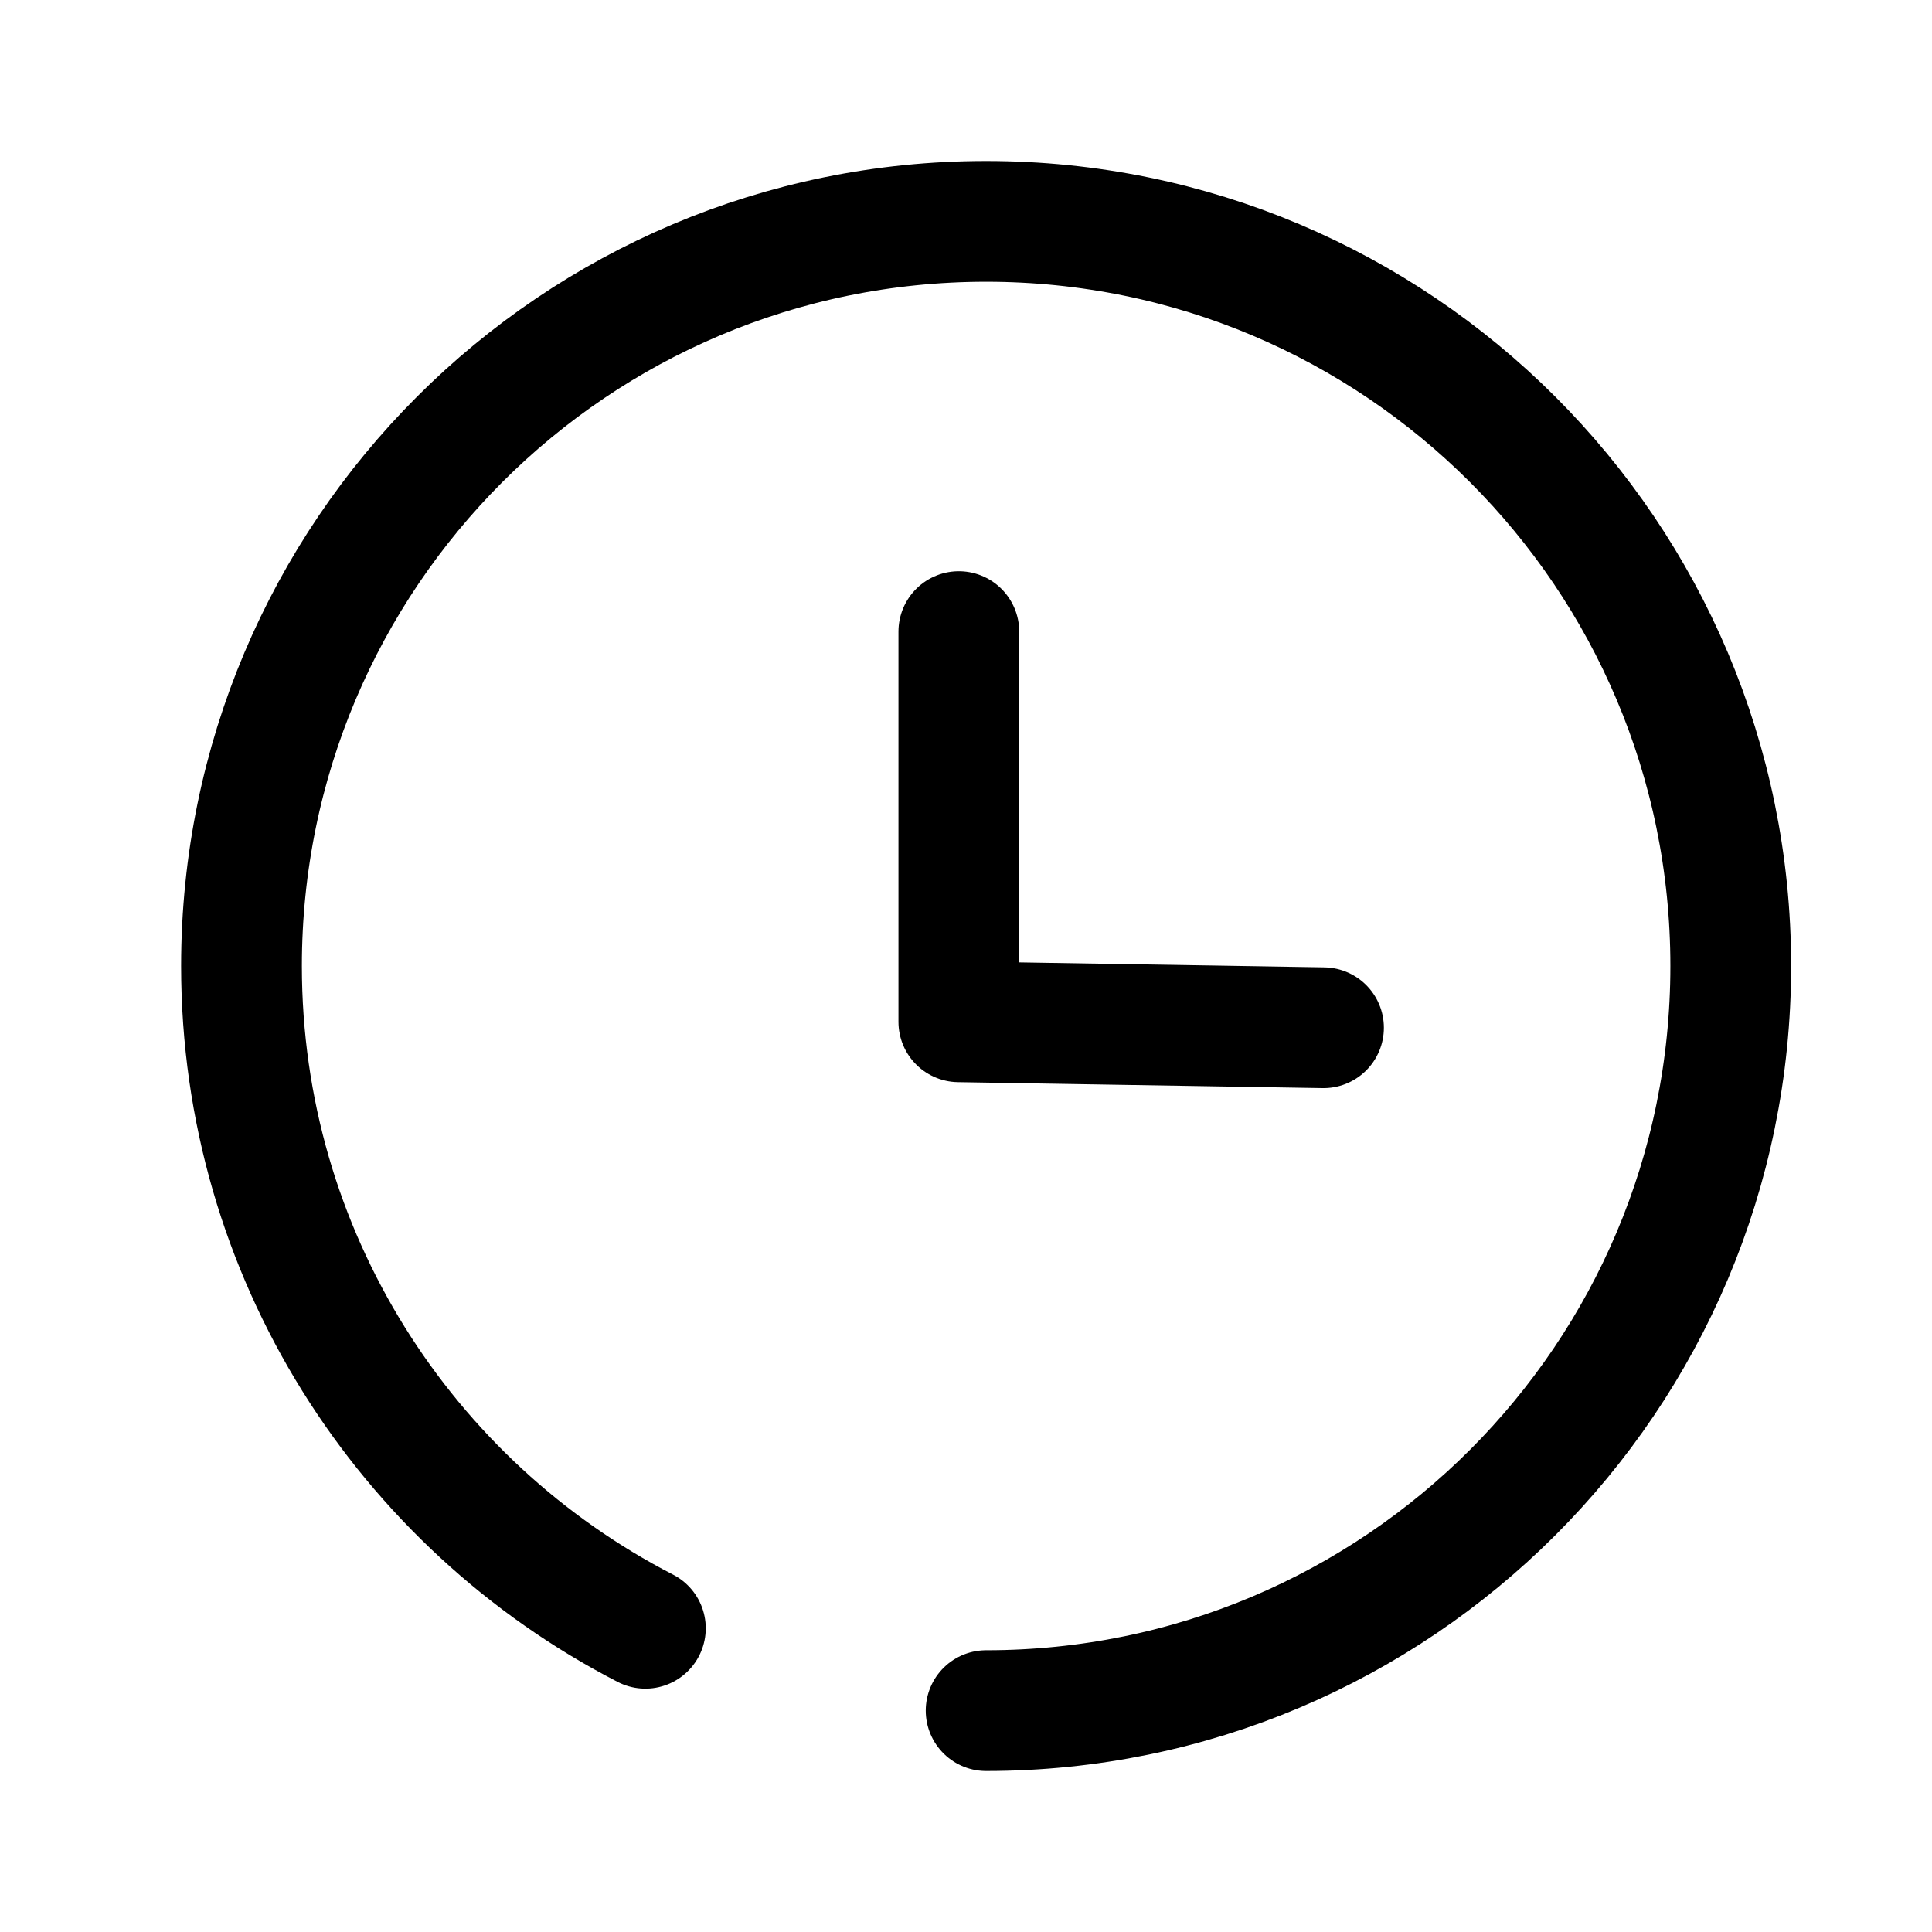
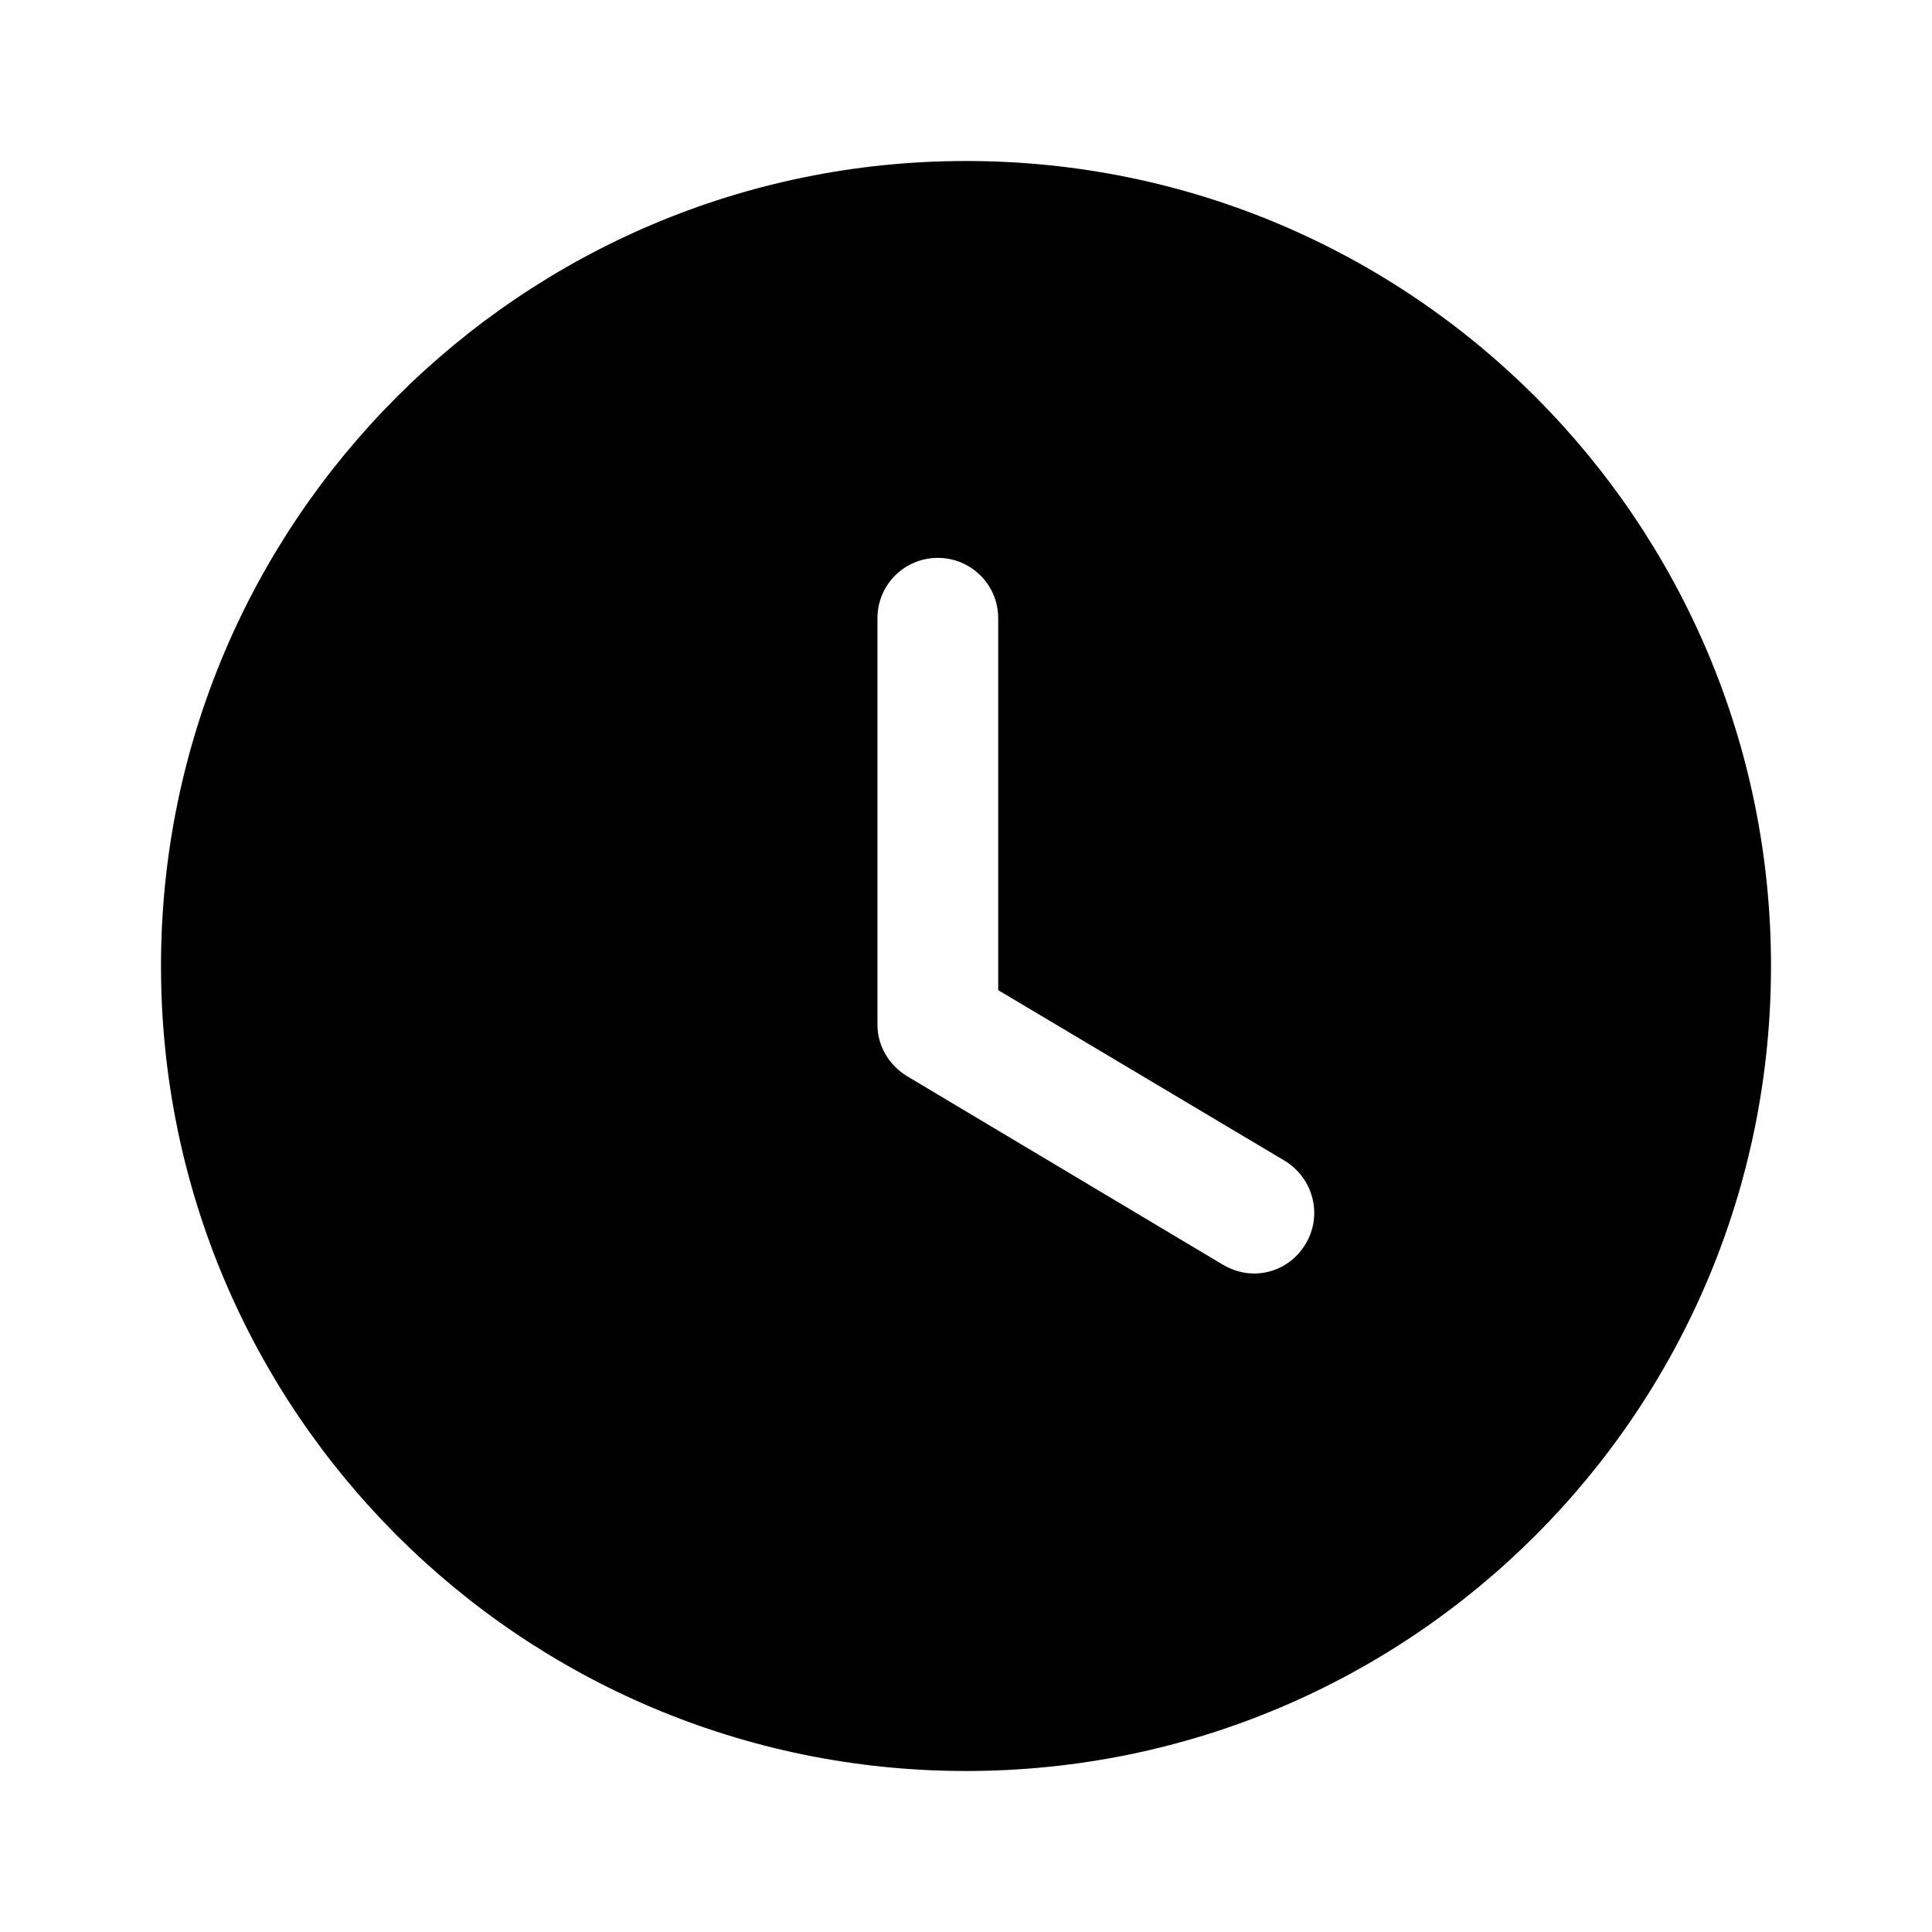
<svg xmlns="http://www.w3.org/2000/svg" width="24" height="24" viewBox="0 0 24 24" fill="none">
-   <path d="M8.017 20.227C5.037 18.691 3 15.583 3 12C3 6.891 7.142 2.75 12.25 2.75C17.359 2.75 21.5 6.891 21.5 12C21.5 17.108 17.359 21.25 12.25 21.25" stroke="black" stroke-width="1.5" stroke-linecap="round" stroke-linejoin="round" />
-   <path d="M16.441 12.767L11.911 12.693V7.846" stroke="black" stroke-width="1.5" stroke-linecap="round" stroke-linejoin="round" />
+   <path d="M12 2C17.53 2 22 6.48 22 12C22 17.53 17.53 22 12 22C6.48 22 2 17.53 2 12C2 6.48 6.48 2 12 2ZM11.65 6.93C11.24 6.93 10.9 7.26 10.9 7.68V12.73C10.9 12.99 11.04 13.23 11.27 13.37L15.19 15.71C15.31 15.78 15.44 15.82 15.58 15.82C15.83 15.82 16.08 15.69 16.22 15.45C16.43 15.1 16.32 14.64 15.96 14.42L12.4 12.3V7.68C12.4 7.26 12.06 6.93 11.65 6.93Z" fill="black" />
</svg>
